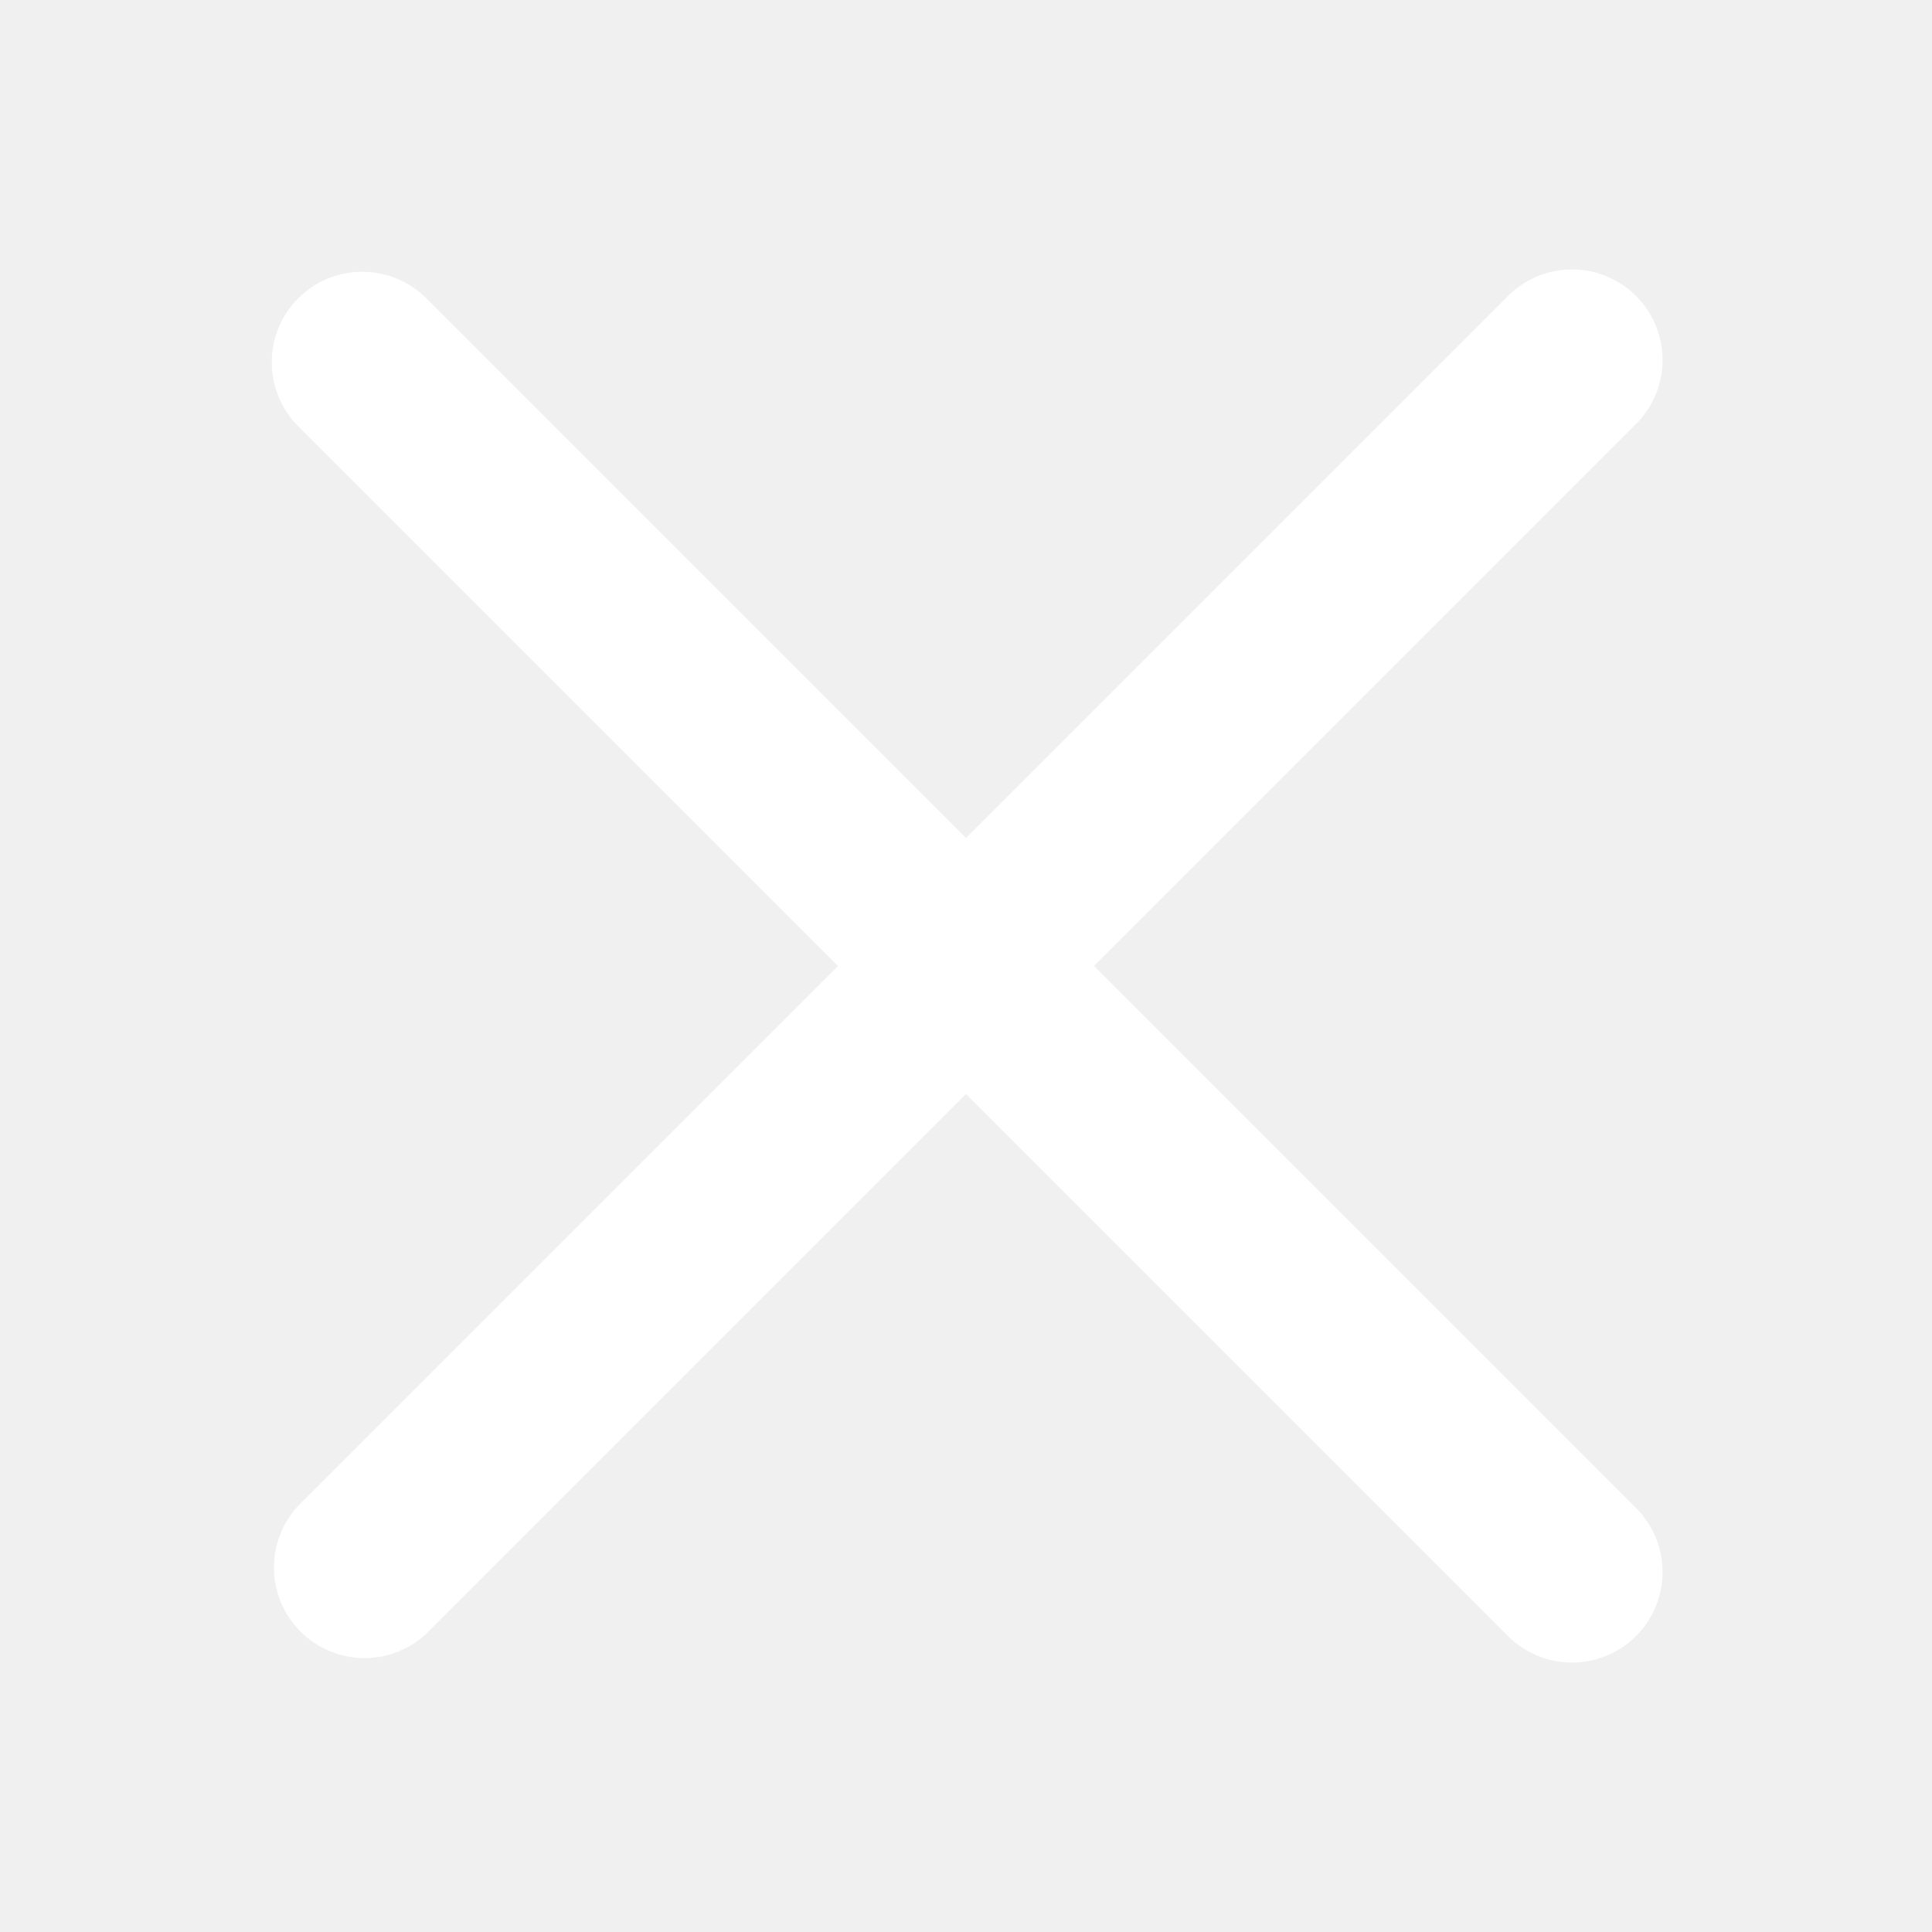
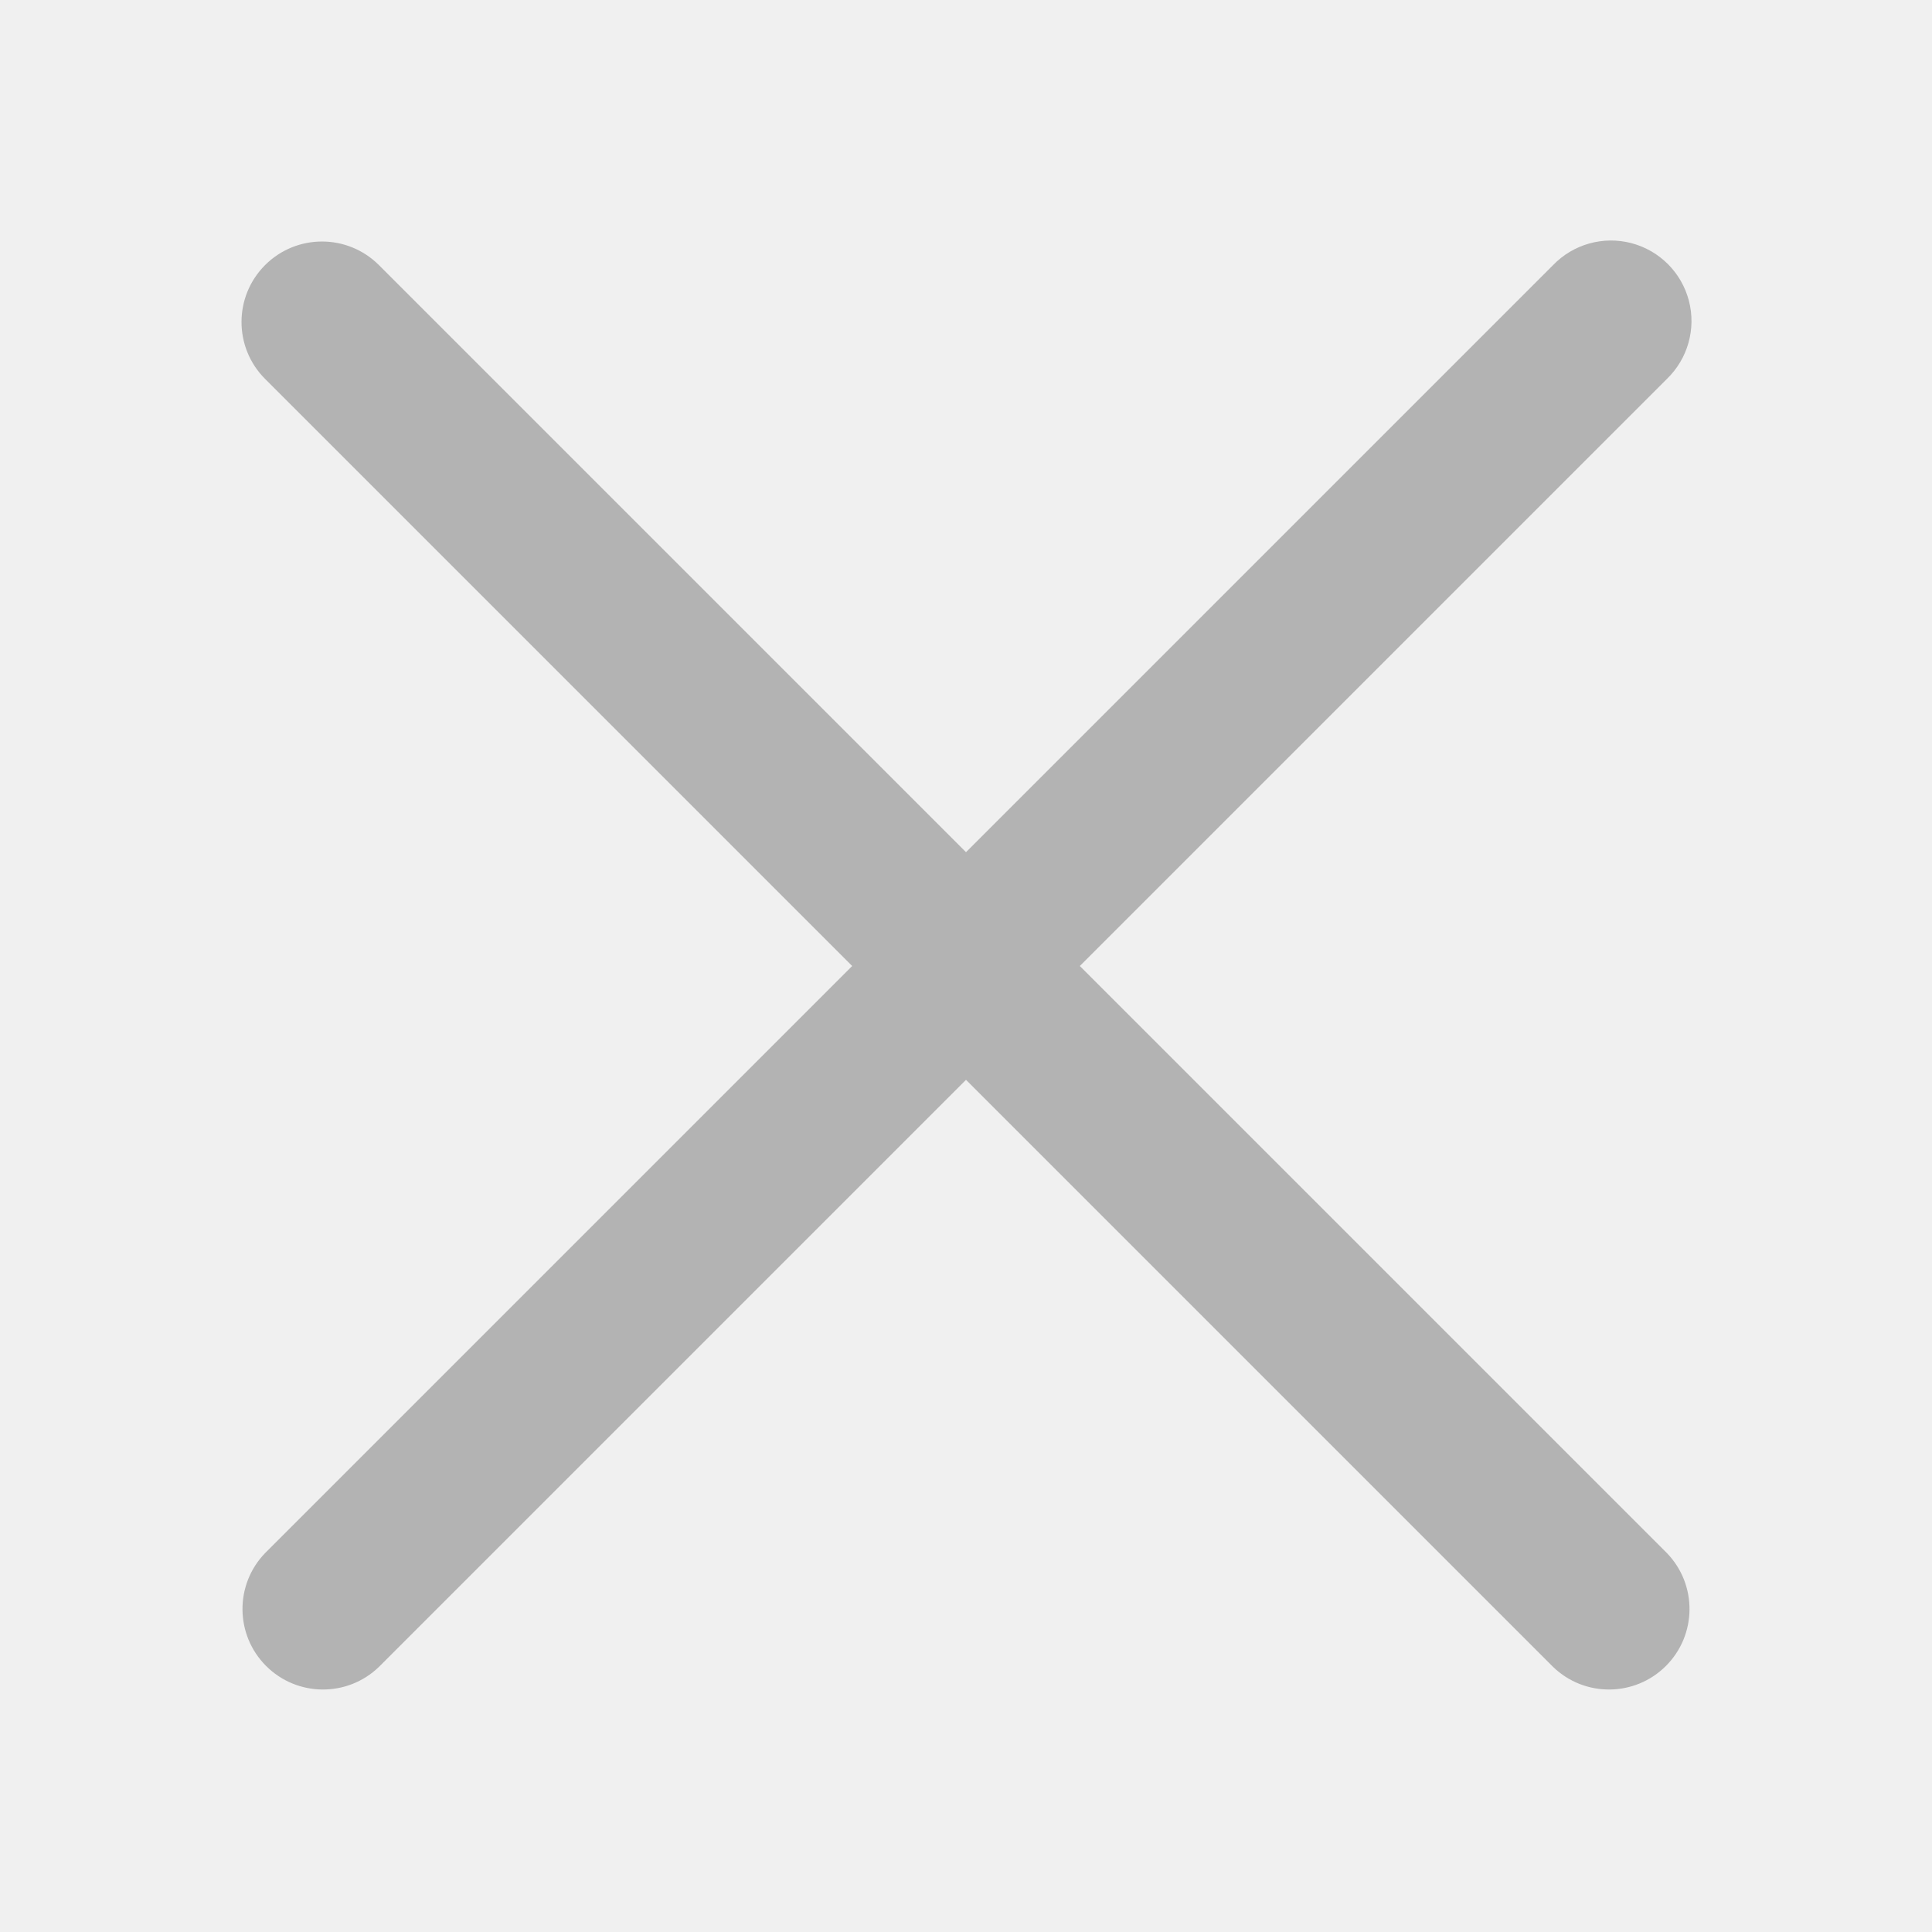
- <svg xmlns="http://www.w3.org/2000/svg" data-encore-id="icon" role="img" aria-label="Close" aria-hidden="false" class="Svg-sc-ytk21e-0 kcUFwU e-9541-icon" viewBox="0 0 16 16">
-   <path d="M2.47 2.47a.75.75 0 0 1 1.06 0L8 6.94l4.47-4.47a.75.75 0 1 1 1.06 1.06L9.06 8l4.47 4.47a.75.75 0 1 1-1.06 1.06L8 9.06l-4.47 4.47a.75.75 0 0 1-1.06-1.06L6.94 8 2.47 3.53a.75.75 0 0 1 0-1.06Z" fill="#ffffff" />
+ <svg xmlns="http://www.w3.org/2000/svg" data-encore-id="icon" role="img" aria-hidden="true" class="Svg-sc-ytk21e-0 bneLcE e-9541-icon" viewBox="0 0 24 24">
+   <path d="M3.293 3.293a1 1 0 0 1 1.414 0L12 10.586l7.293-7.293a1 1 0 1 1 1.414 1.414L13.414 12l7.293 7.293a1 1 0 0 1-1.414 1.414L12 13.414l-7.293 7.293a1 1 0 0 1-1.414-1.414L10.586 12 3.293 4.707a1 1 0 0 1 0-1.414z" fill="#b3b3b3" />
</svg>
